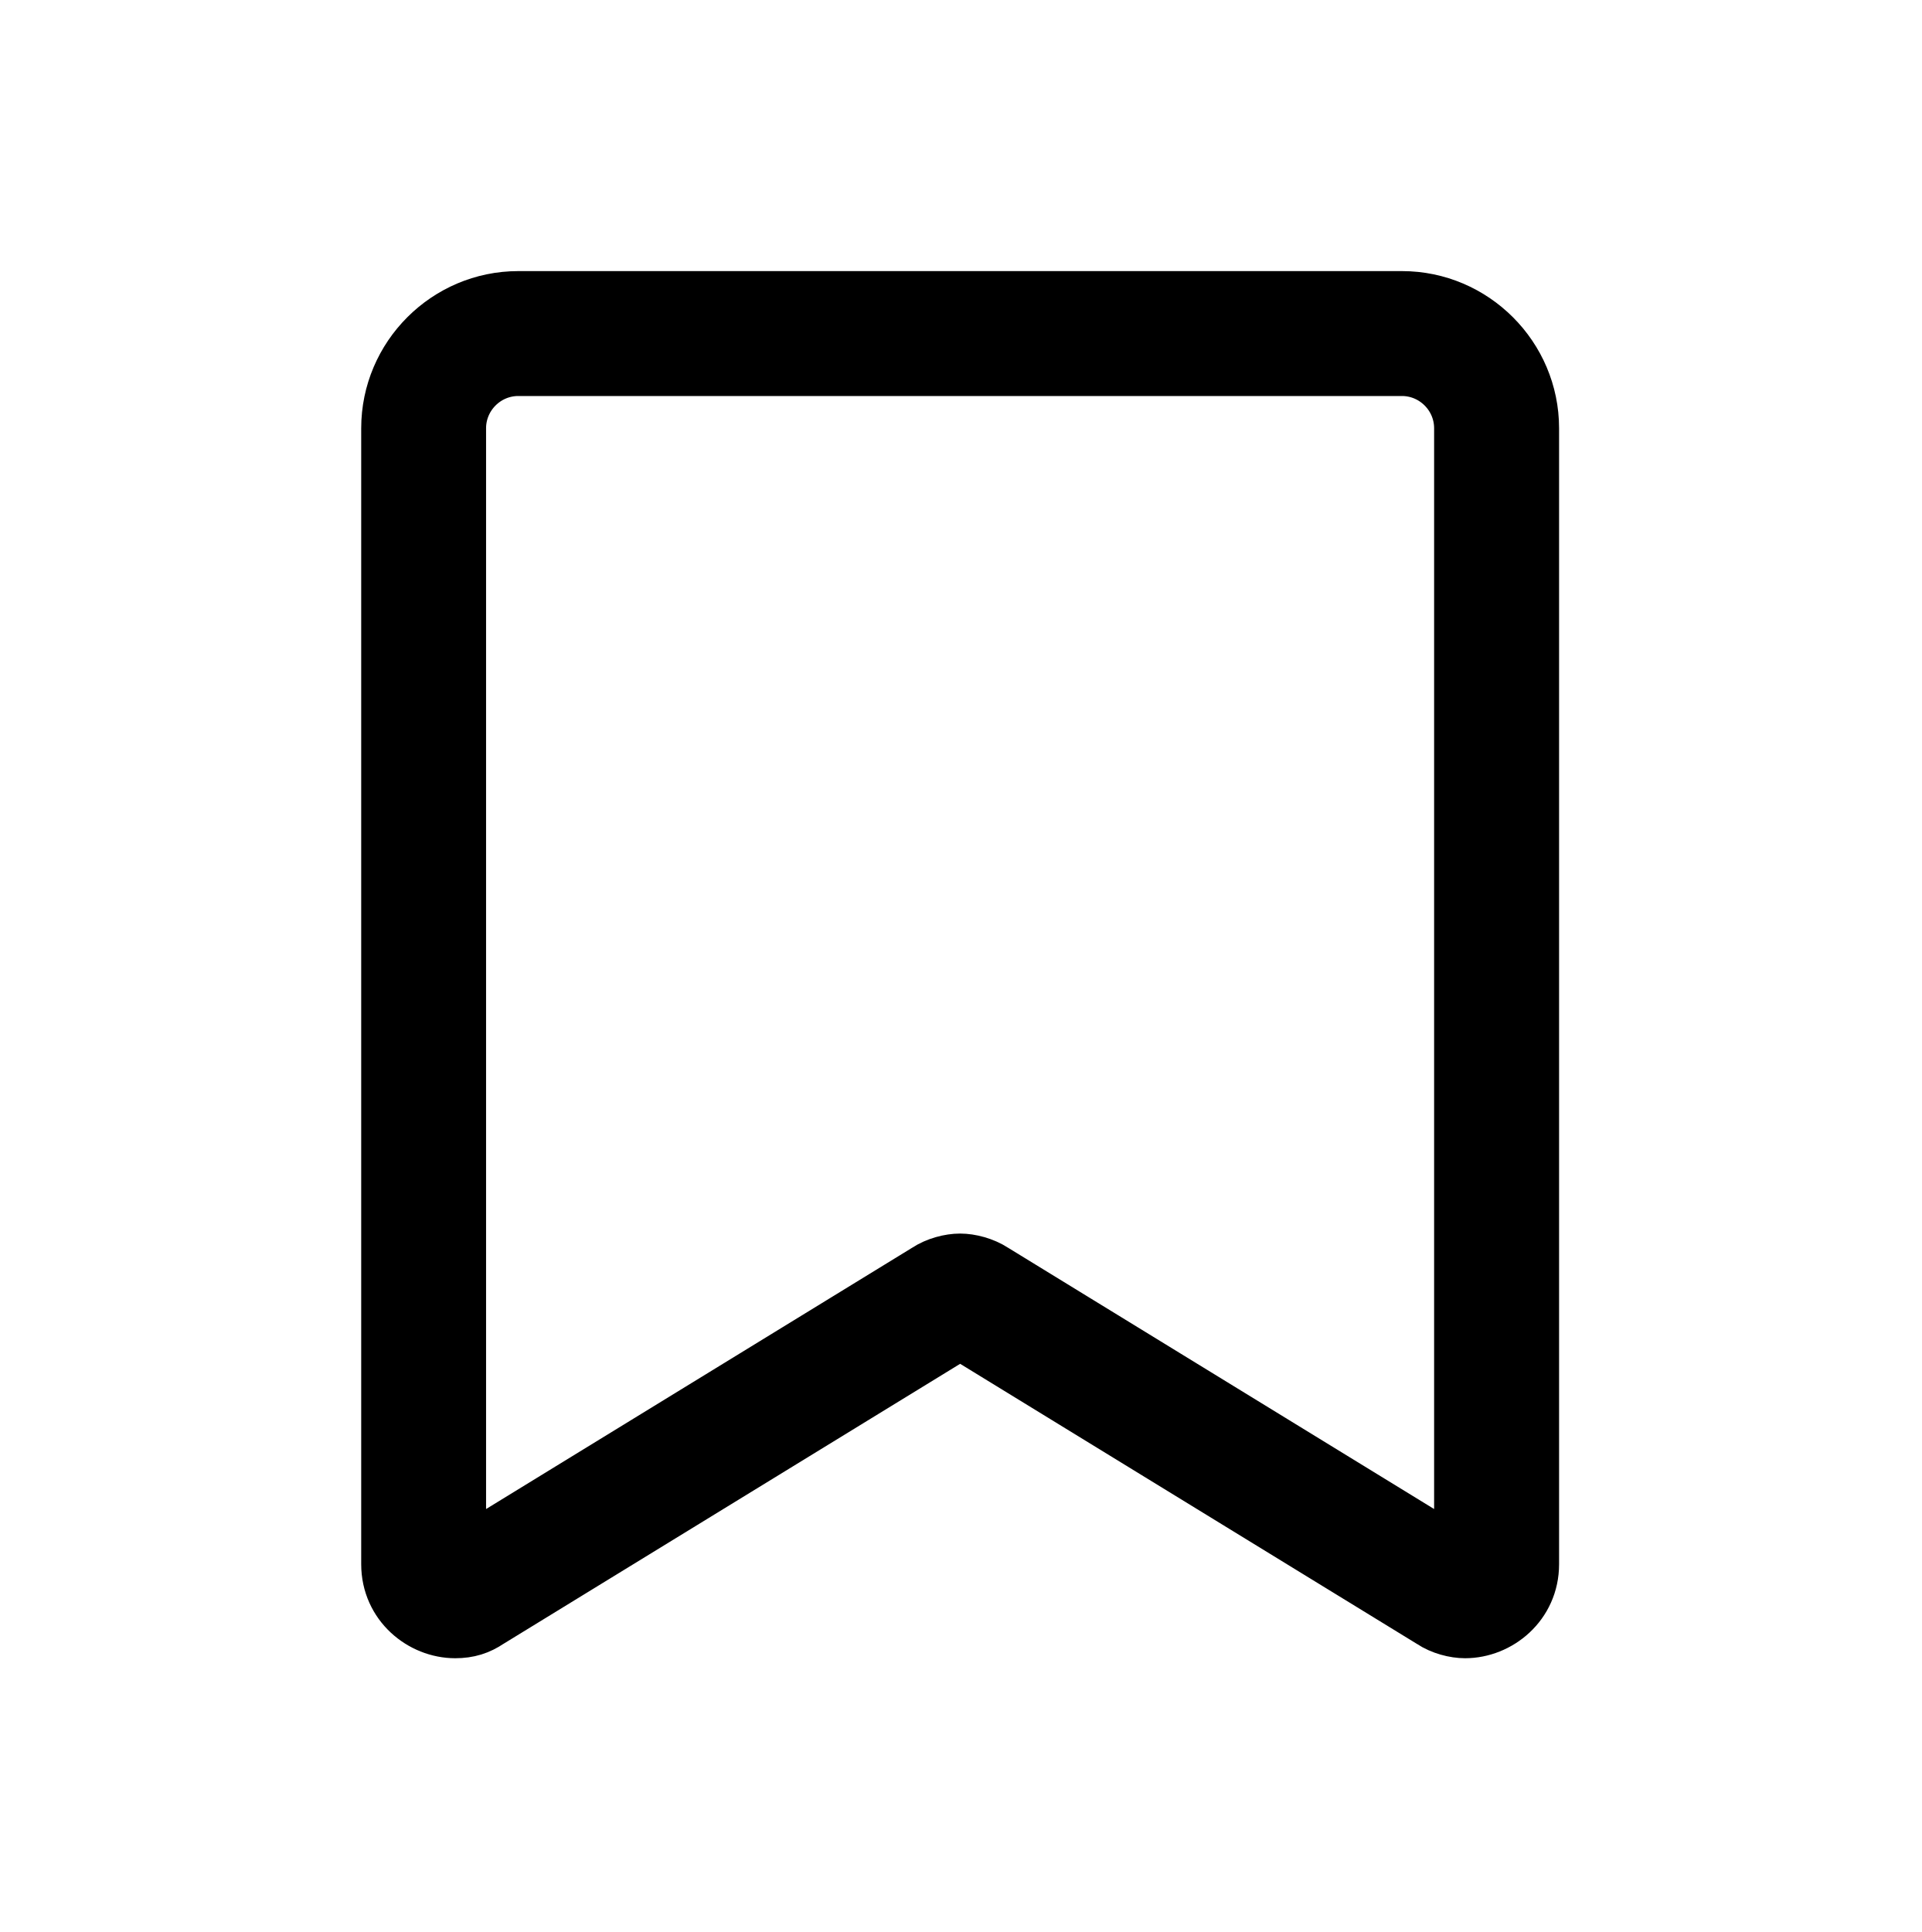
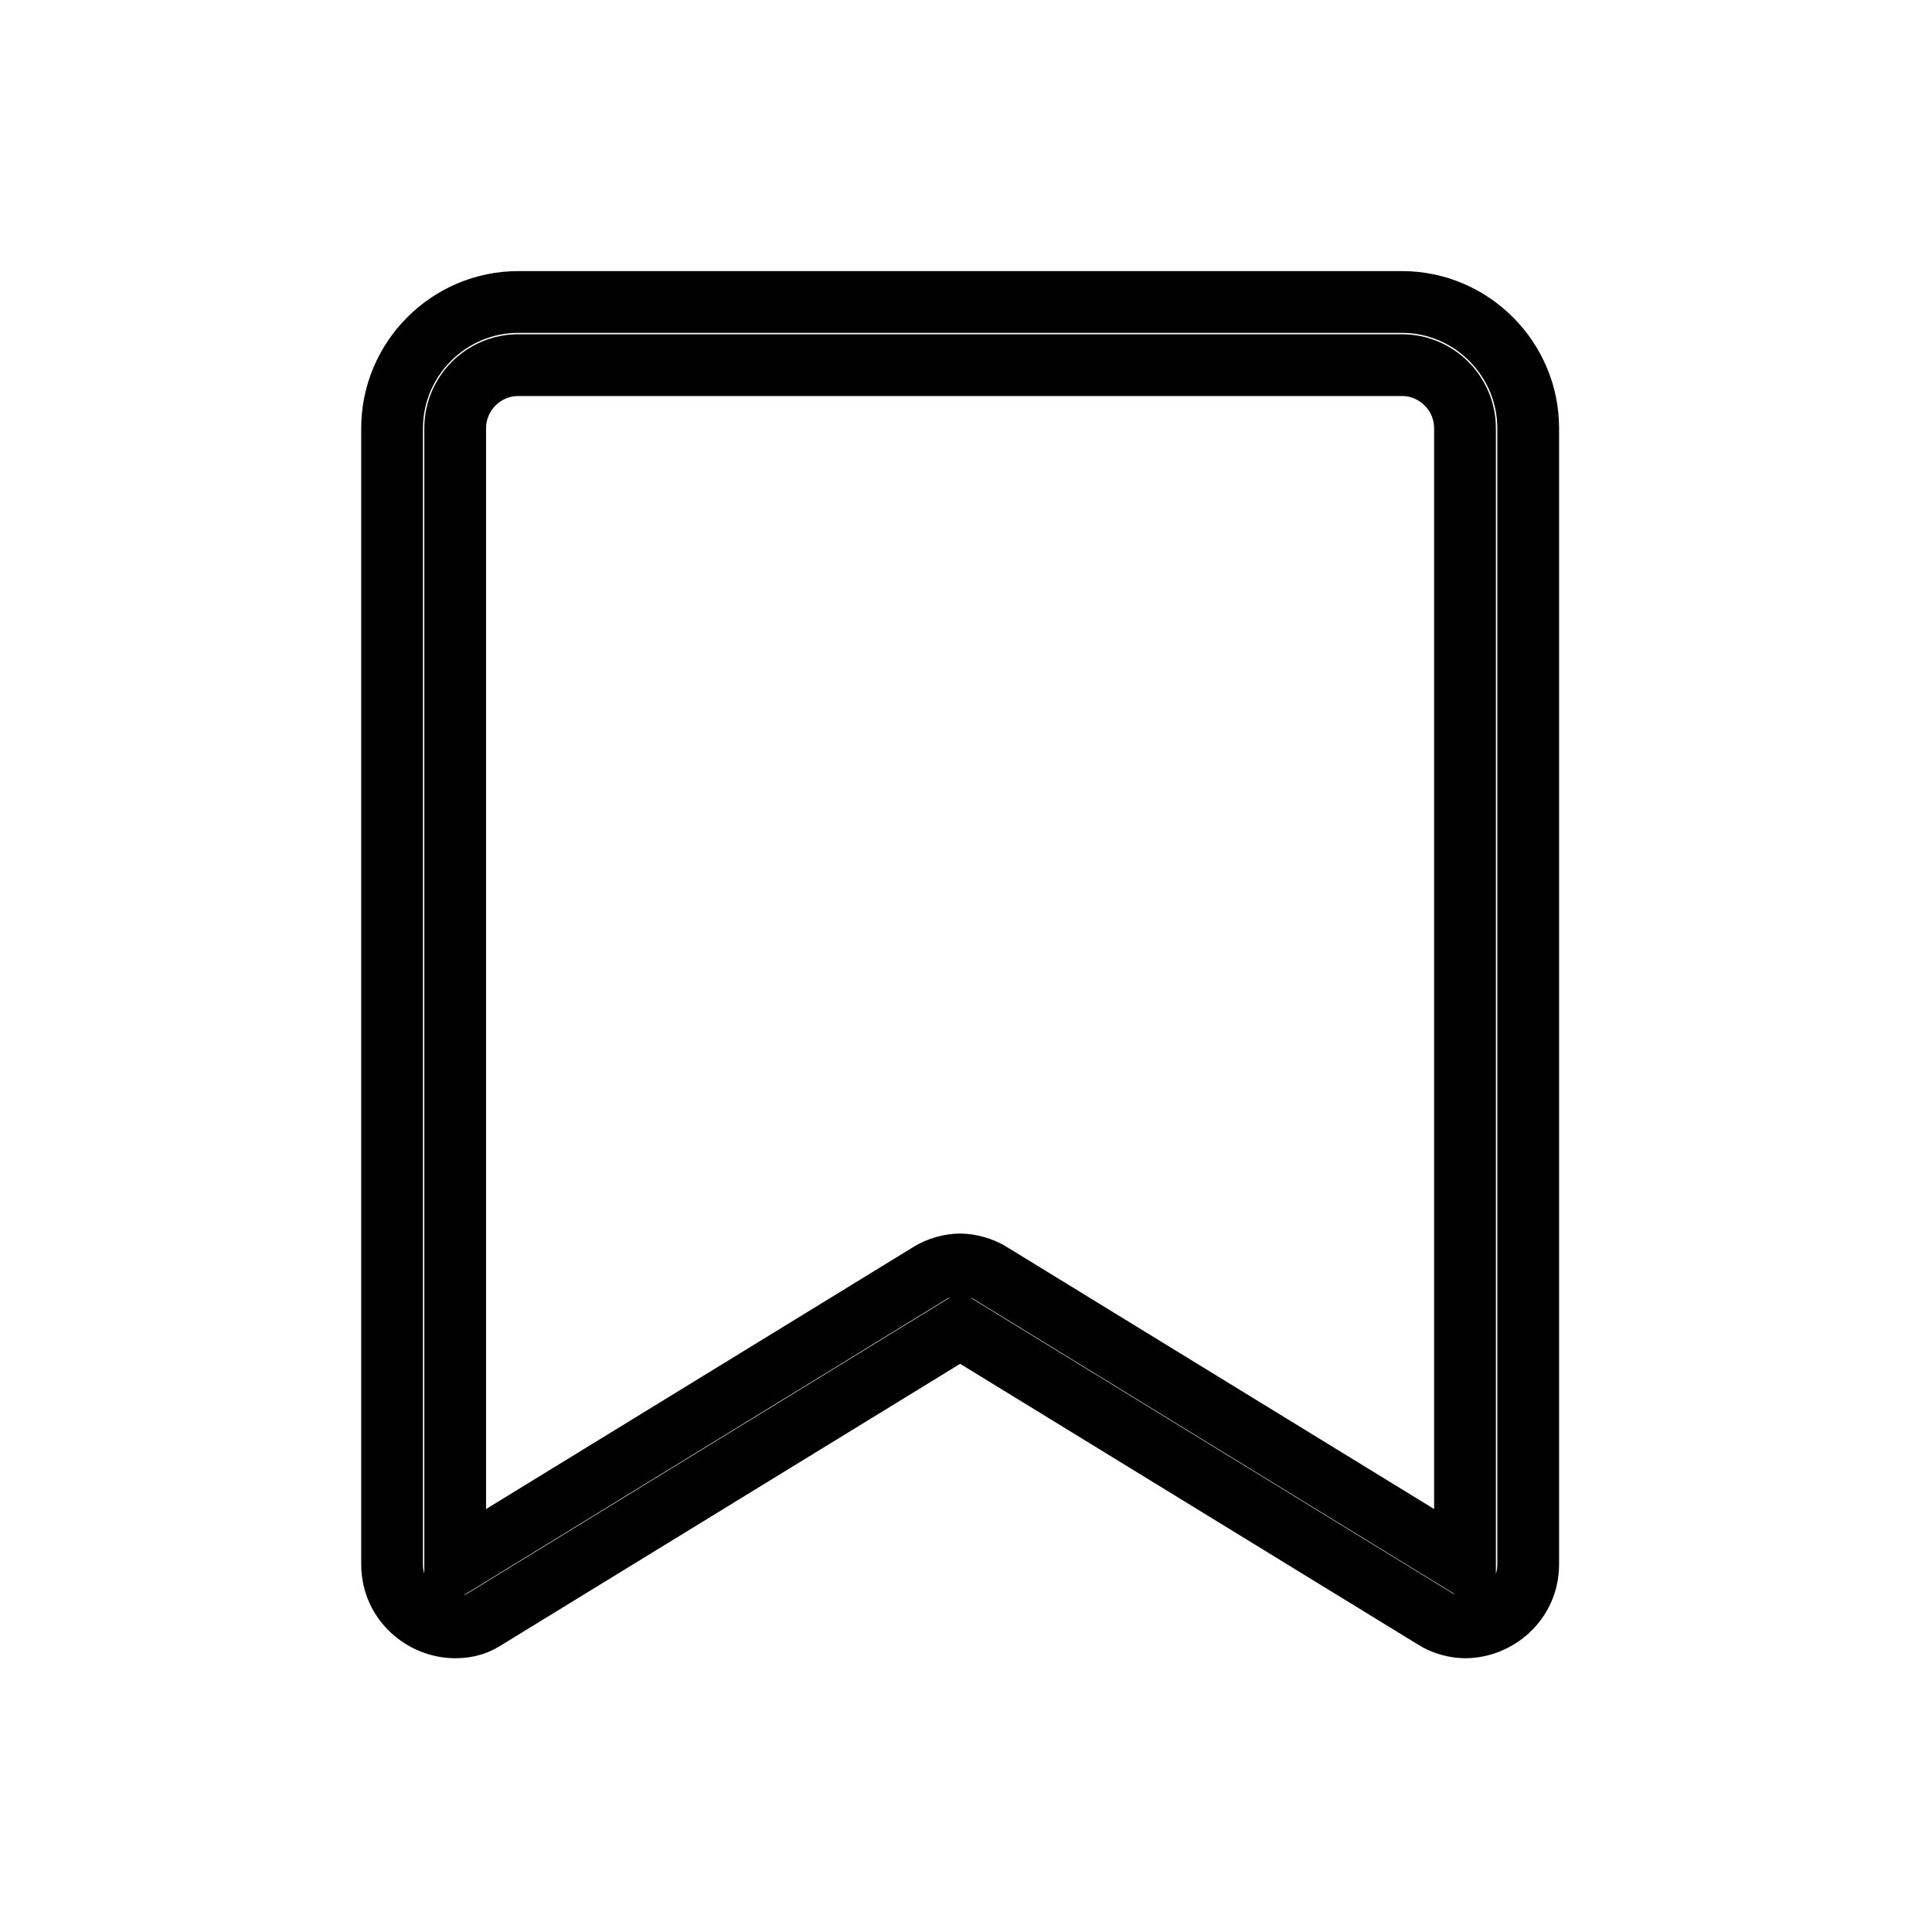
<svg xmlns="http://www.w3.org/2000/svg" width="560px" height="563px" viewBox="0 0 560 563" version="1.1">
  <defs />
  <g id="Page-1" stroke="none" stroke-width="1" fill="none" fill-rule="evenodd">
-     <g id="bookmark-outline-thick" stroke="#000000" stroke-width="18" fill="#000000">
+     <g id="bookmark-outline-thick" stroke="#000000" stroke-width="18">
      <g id="new-vault-action" transform="translate(114, 88)">
        <path d="M37.028,1.22507368e-14 C16.807,1.22507368e-14 0.255,16.552 0.255,36.8 L0.255,367.821 C0.255,378.869 9.455,386.221 18.655,386.221 C22.324,386.221 25.097,385.31 27.855,383.448 L165.786,298.869 L303.717,383.448 C306.476,385.31 310.159,386.221 312.917,386.221 C322.117,386.221 331.317,378.869 331.317,367.821 L331.317,36.8 C331.317,16.566 314.766,0 294.545,0 L37.055,0 L37.028,1.22507368e-14 Z M18.641,36.8 C18.641,26.676 26.903,18.4 37.028,18.4 L294.517,18.4 C304.628,18.4 312.903,26.662 312.903,36.8 L312.903,367.821 L174.972,283.228 C172.214,281.407 168.531,280.469 165.772,280.469 C163.014,280.469 159.331,281.393 156.586,283.228 L18.641,367.821 L18.641,36.8 L18.641,36.8 Z" id="Shape" />
      </g>
    </g>
  </g>
</svg>
